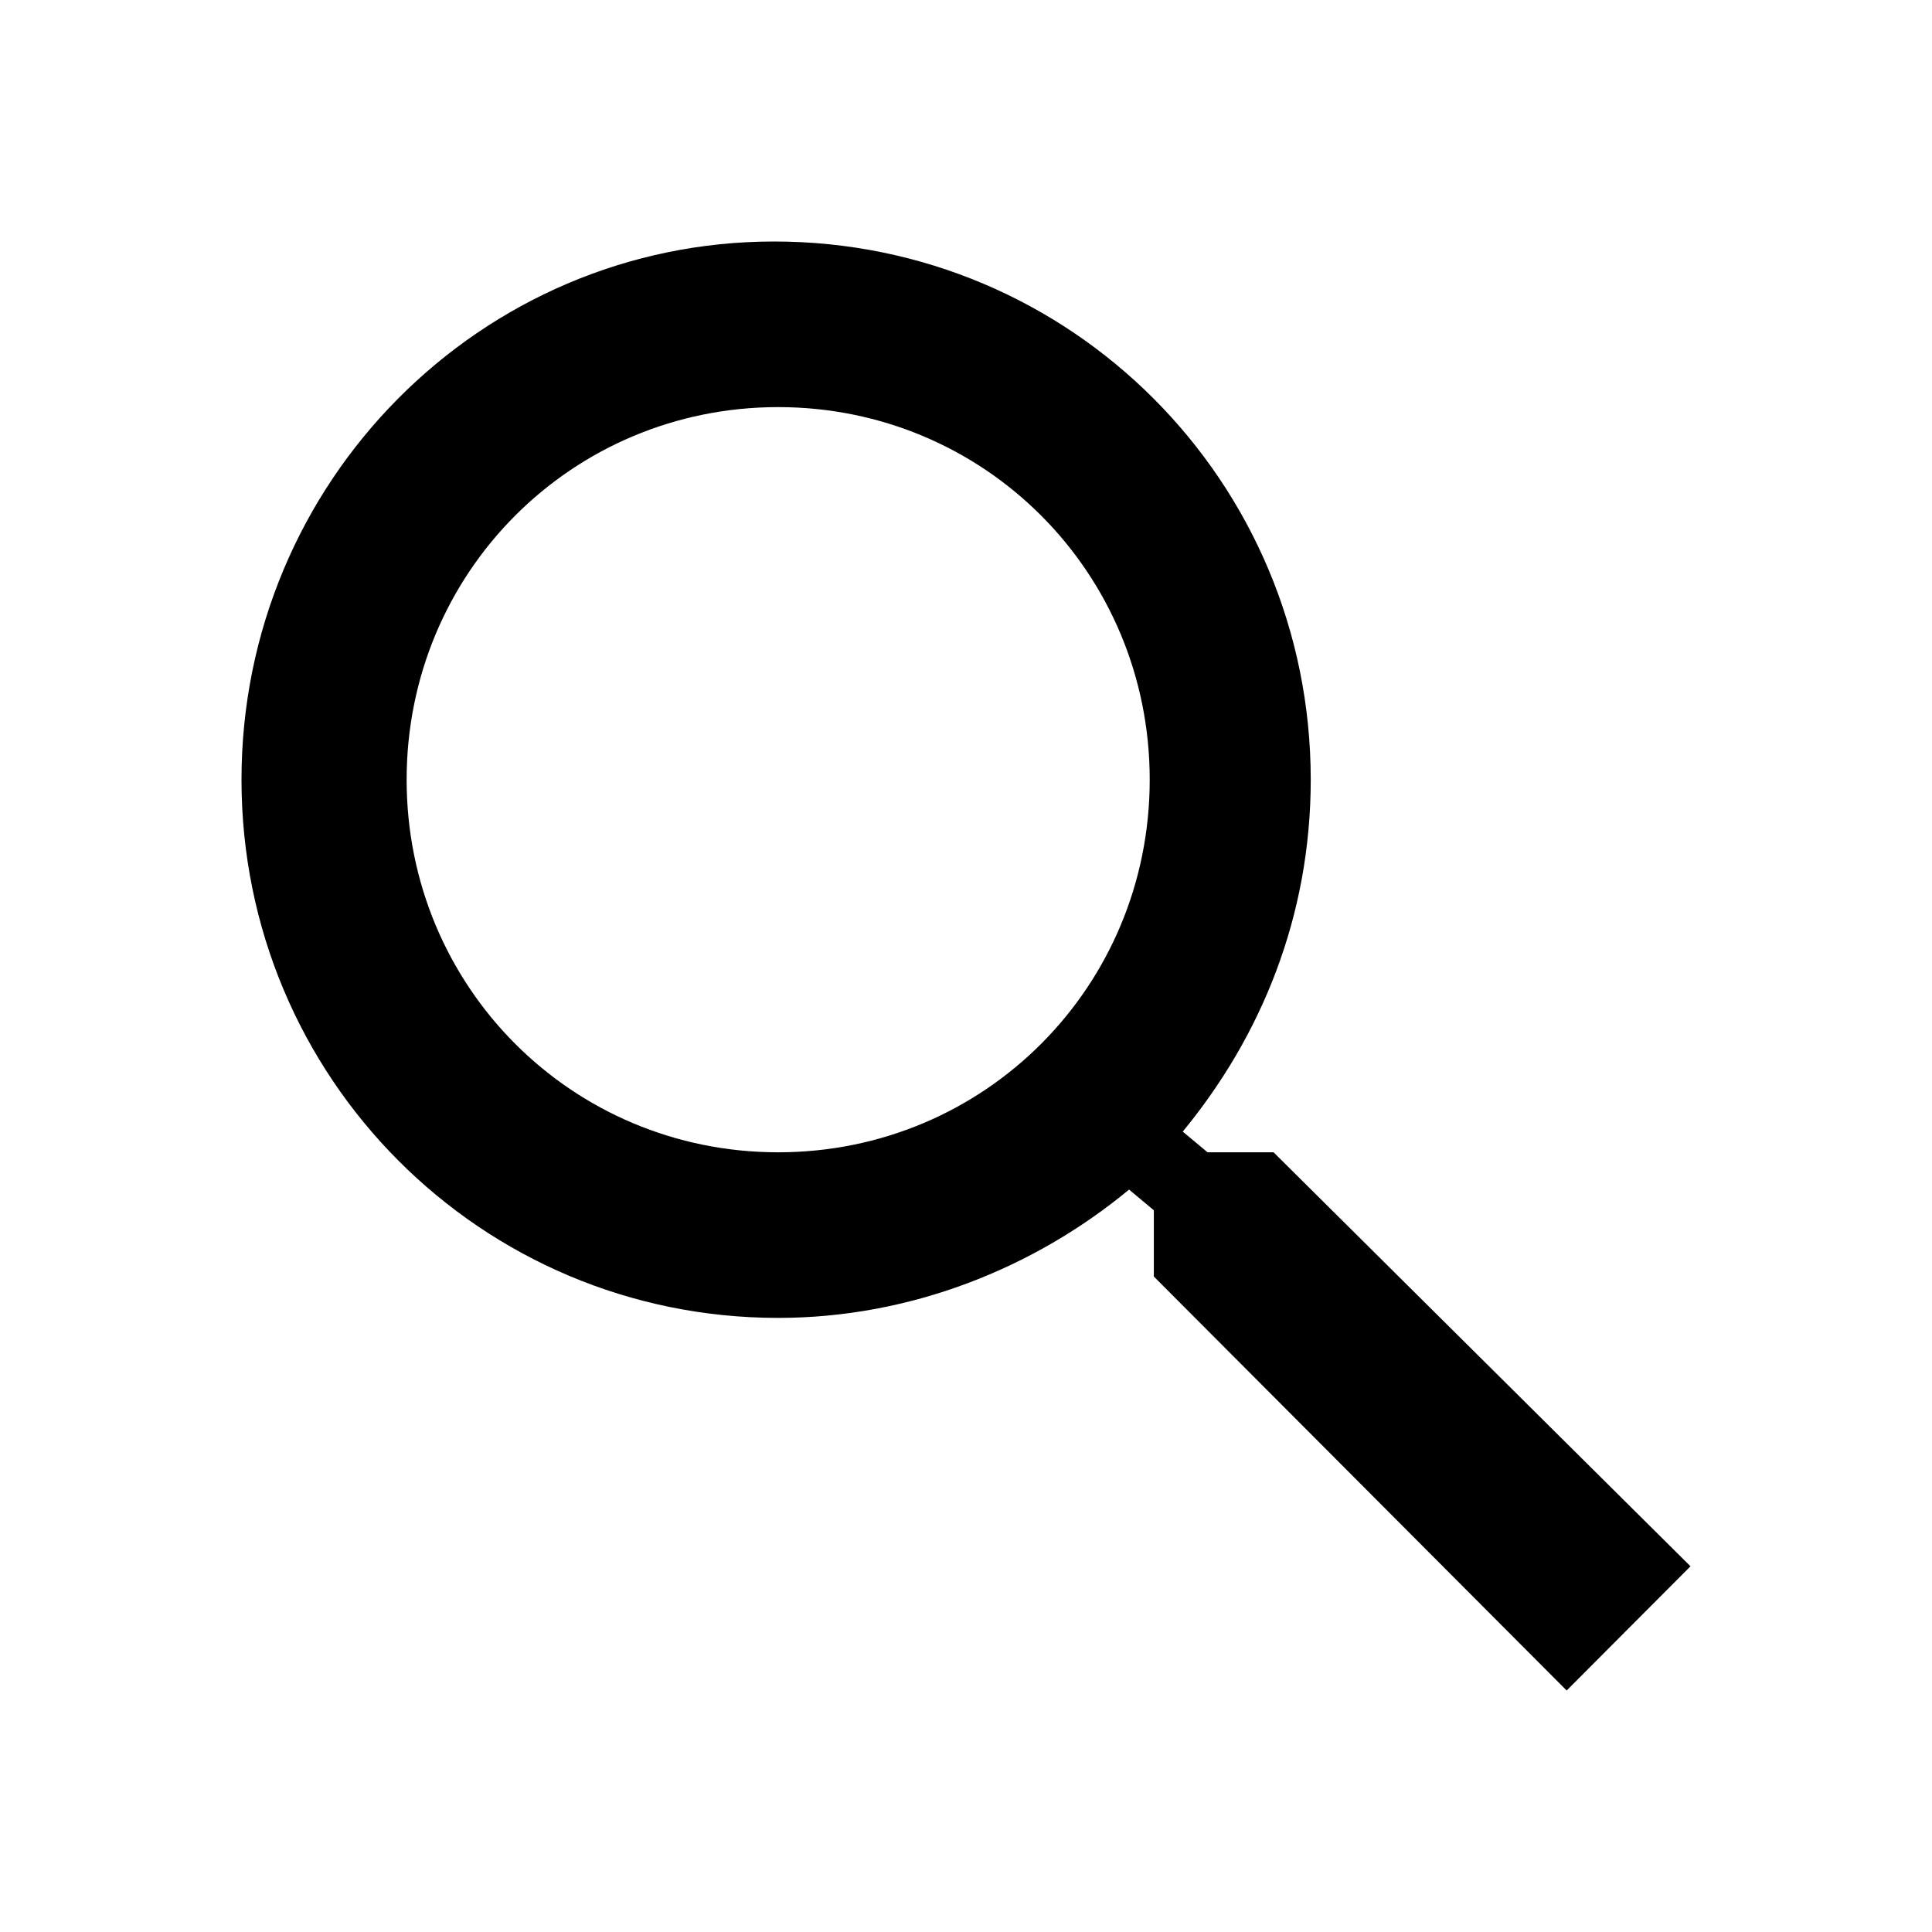
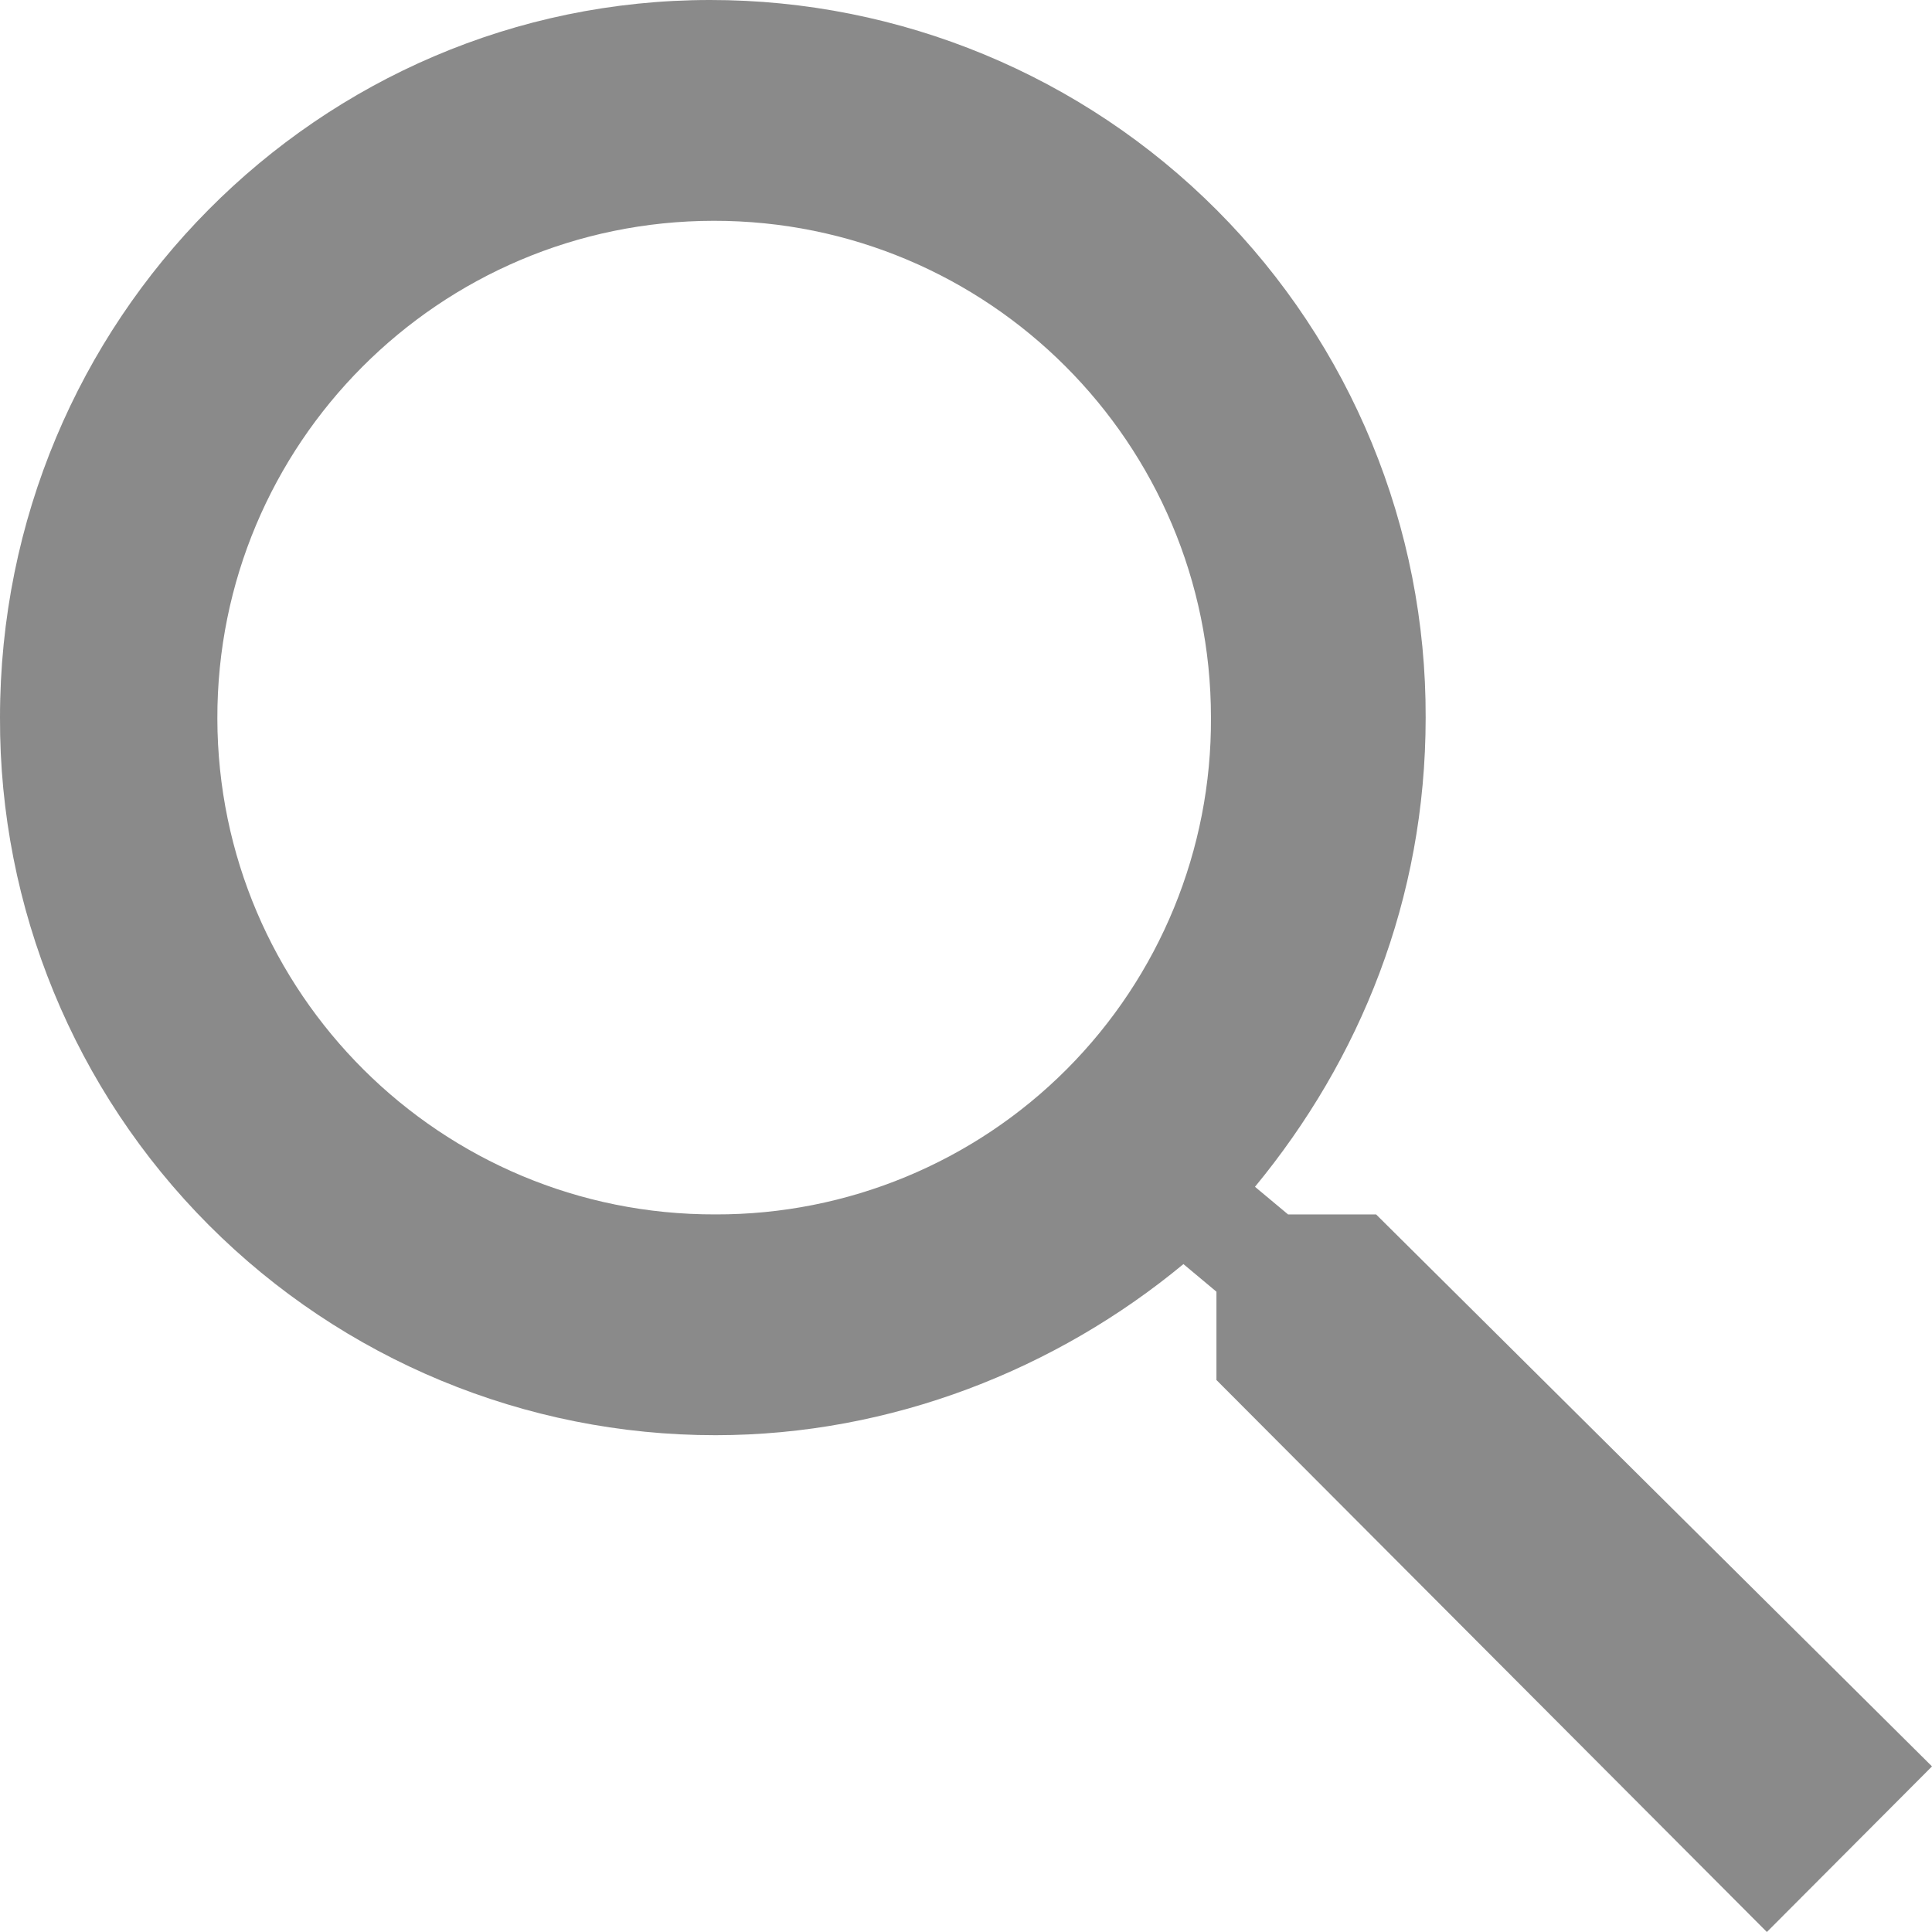
- <svg xmlns="http://www.w3.org/2000/svg" viewBox="0 0 512 512">
-   <path d="M337.509 305.372h-17.501l-6.571-5.486c20.791-25.232 33.922-57.054 33.922-93.257C347.358 127.632 283.896 64 205.135 64 127.452 64 64 127.632 64 206.629s63.452 142.628 142.225 142.628c35.011 0 67.831-13.167 92.991-34.008l6.561 5.487v17.551L415.18 448 448 415.086 337.509 305.372zm-131.284 0c-54.702 0-98.463-43.887-98.463-98.743 0-54.858 43.761-98.742 98.463-98.742 54.7 0 98.462 43.884 98.462 98.742 0 54.856-43.762 98.743-98.462 98.743z" />
+ <svg xmlns="http://www.w3.org/2000/svg" width="384" height="384" viewBox="0 0 384 384">
+   <path id="Path_1" data-name="Path 1" d="M337.509,305.372h-17.5l-6.571-5.486c20.791-25.232,33.922-57.054,33.922-93.257A142.148,142.148,0,0,0,205.135,64C127.452,64,64,127.632,64,206.629A142.14,142.14,0,0,0,206.225,349.257c35.011,0,67.831-13.167,92.991-34.008l6.561,5.487v17.551L415.18,448,448,415.086Zm-131.284,0a98.743,98.743,0,1,1,98.462-98.743A98.194,98.194,0,0,1,206.225,305.372Z" transform="translate(-64 -64)" fill="rgba(0,0,0,0.46)" />
</svg>
